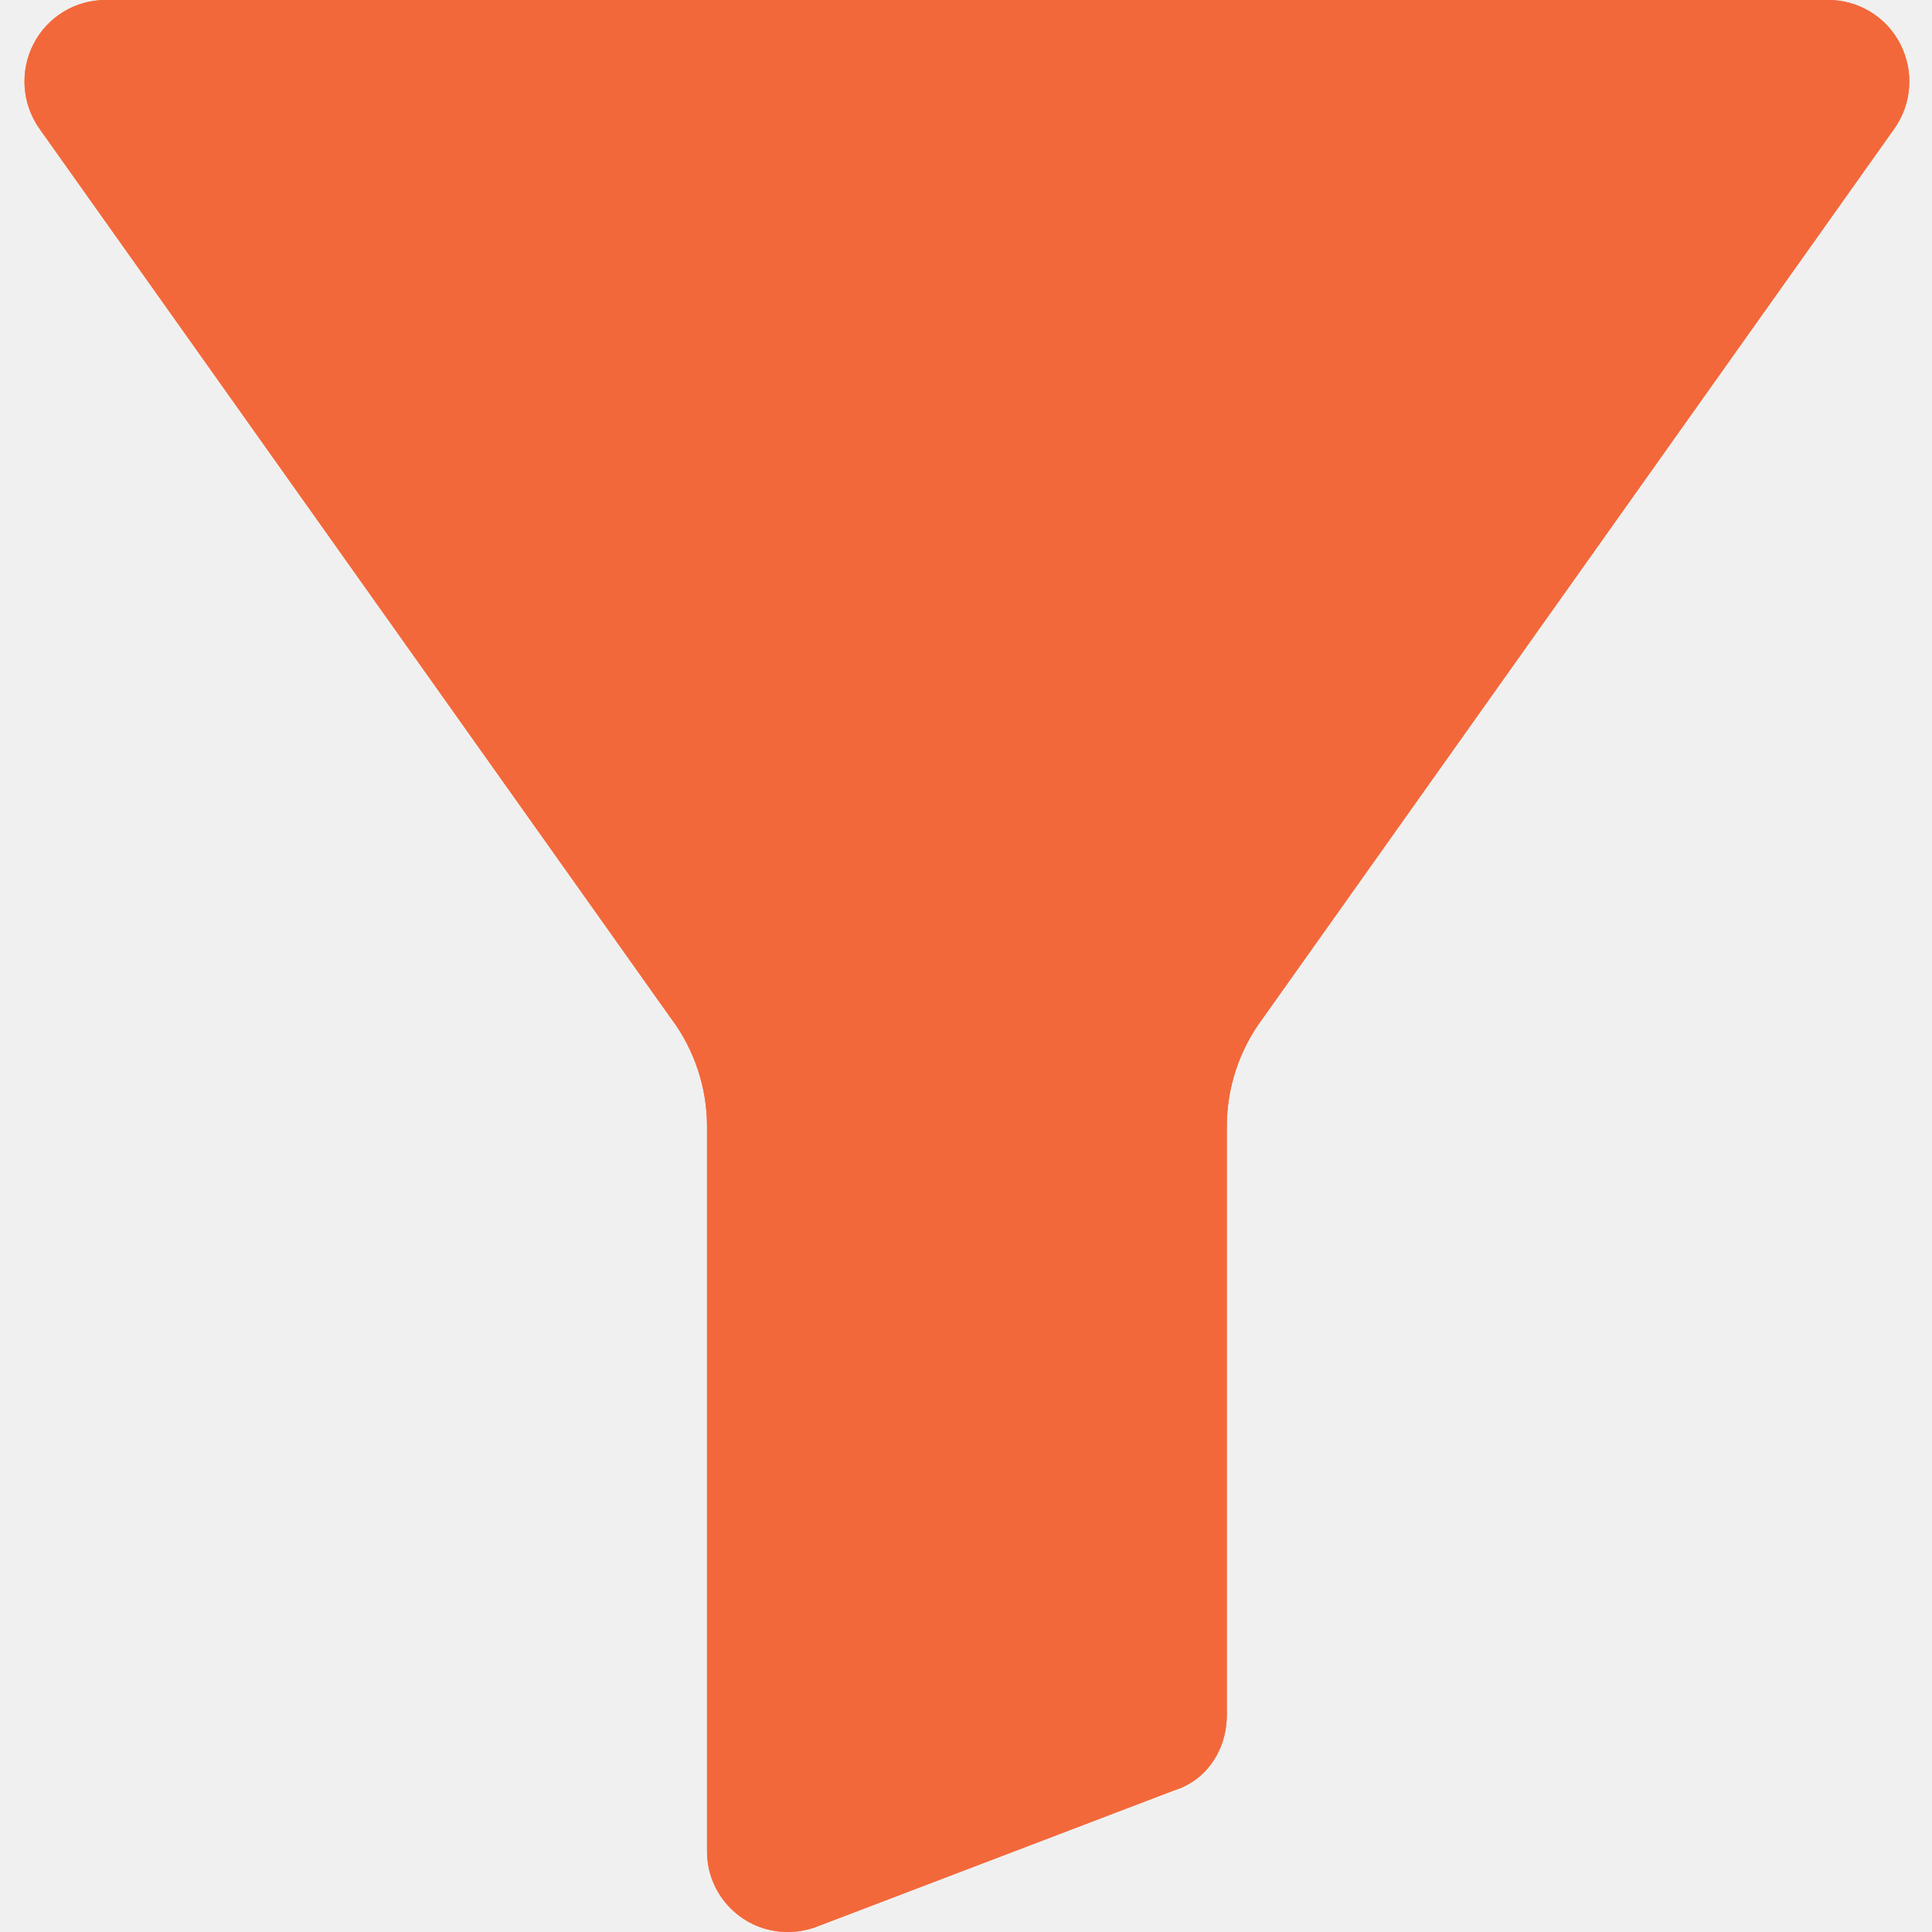
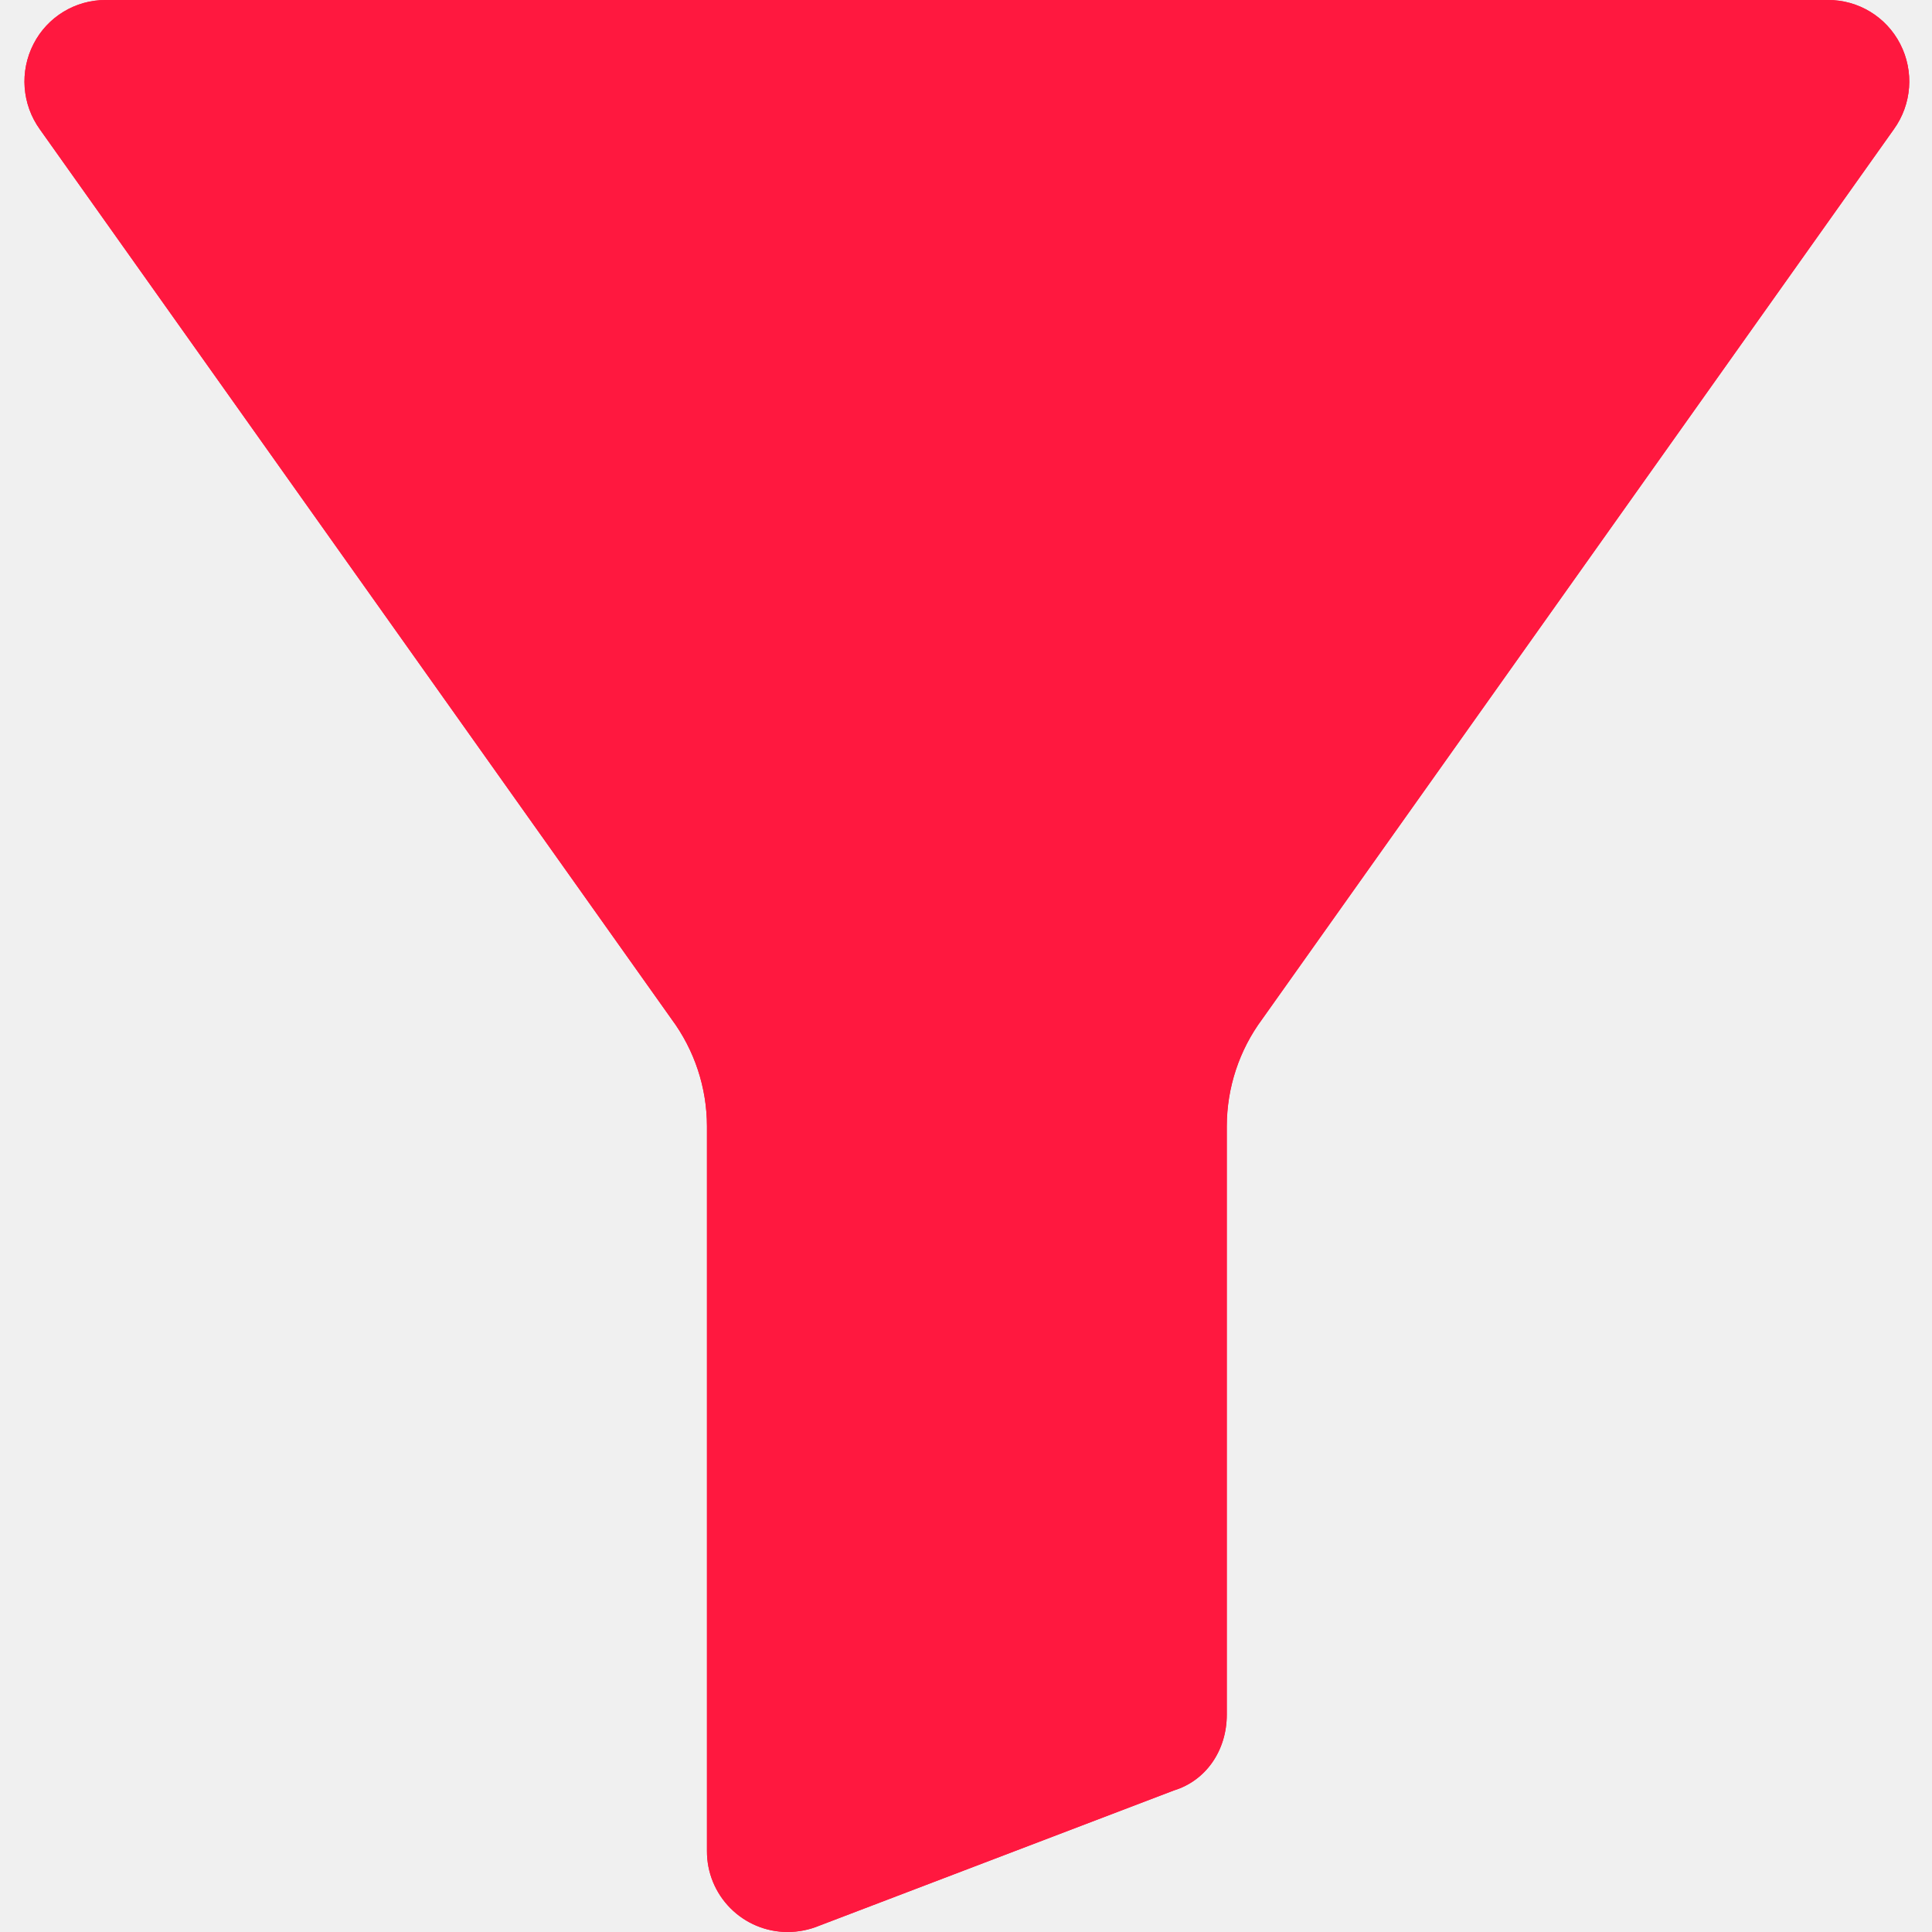
<svg xmlns="http://www.w3.org/2000/svg" width="25" height="25" viewBox="0 0 25 25" fill="none">
-   <g clip-path="url(#clip0)">
-     <path d="M23.656 1.88244e-06H1.367C0.974 -0.001 0.614 0.219 0.434 0.569C0.252 0.923 0.284 1.35 0.517 1.674L8.682 13.177C8.685 13.181 8.688 13.184 8.691 13.188C8.987 13.589 9.148 14.074 9.149 14.572V23.951C9.147 24.229 9.256 24.495 9.452 24.692C9.648 24.889 9.914 25 10.191 25C10.333 25 10.472 24.972 10.603 24.918L15.191 23.168C15.602 23.043 15.875 22.655 15.875 22.187V14.572C15.876 14.074 16.037 13.589 16.333 13.188C16.336 13.184 16.339 13.181 16.341 13.177L24.507 1.673C24.74 1.35 24.772 0.923 24.589 0.569C24.41 0.219 24.049 -0.001 23.656 1.88244e-06ZM15.31 12.436C14.854 13.055 14.607 13.804 14.606 14.572V22.033L10.418 23.63V14.572C10.416 13.804 10.17 13.055 9.713 12.436L1.786 1.269H23.238L15.31 12.436Z" fill="#F3683A" />
-     <g clip-path="url(#clip1)">
-       <path d="M23.656 1.88239e-06H1.368C0.974 -0.001 0.614 0.219 0.434 0.569C0.252 0.923 0.284 1.35 0.517 1.674L8.682 13.176C8.685 13.18 8.688 13.184 8.691 13.188C8.987 13.589 9.148 14.074 9.149 14.572V23.951C9.147 24.228 9.256 24.495 9.452 24.692C9.647 24.889 9.914 25 10.191 25C10.332 25 10.472 24.972 10.602 24.918L15.191 23.168C15.602 23.042 15.875 22.654 15.875 22.188V14.572C15.875 14.074 16.036 13.589 16.332 13.188C16.335 13.184 16.338 13.18 16.341 13.176L24.506 1.673C24.739 1.35 24.771 0.923 24.589 0.569C24.41 0.219 24.049 -0.001 23.656 1.88239e-06Z" fill="#F3683A" />
-     </g>
-   </g>
-   <defs>
-     <clipPath id="clip0">
-       <rect width="25" height="25" fill="white" />
-     </clipPath>
-     <clipPath id="clip1">
-       <rect width="25" height="25" fill="white" />
-     </clipPath>
-   </defs>
+   <path d="M23.656 1.88243e-06H1.367C0.974 -0.001 0.613 0.219 0.434 0.569C0.252 0.923 0.283 1.35 0.516 1.674L8.682 13.177C8.685 13.181 8.688 13.184 8.69 13.188C8.987 13.589 9.147 14.074 9.148 14.572V23.951C9.147 24.229 9.256 24.495 9.452 24.692C9.647 24.889 9.914 25 10.191 25C10.332 25 10.472 24.972 10.602 24.918L15.191 23.168C15.602 23.043 15.875 22.655 15.875 22.187V14.572C15.876 14.074 16.036 13.589 16.333 13.188C16.335 13.184 16.338 13.181 16.341 13.177L24.506 1.673C24.739 1.35 24.771 0.923 24.589 0.569C24.409 0.219 24.049 -0.001 23.656 1.88243e-06ZM15.309 12.436C14.854 13.055 14.607 13.804 14.605 14.572V22.033L10.417 23.63V14.572C10.416 13.804 10.169 13.055 9.713 12.436L1.786 1.269H23.237L15.309 12.436Z" fill="#FF183F" />
+   <path d="M23.655 1.88239e-06H1.367C0.974 -0.001 0.613 0.219 0.434 0.569C0.252 0.923 0.283 1.35 0.516 1.674L8.682 13.176C8.684 13.18 8.687 13.184 8.69 13.188C8.987 13.589 9.147 14.074 9.148 14.572V23.951C9.146 24.228 9.255 24.495 9.451 24.692C9.647 24.889 9.913 25 10.191 25C10.332 25 10.472 24.972 10.602 24.918L15.19 23.168C15.601 23.042 15.874 22.654 15.874 22.188V14.572C15.875 14.074 16.035 13.589 16.332 13.188C16.335 13.184 16.337 13.18 16.34 13.176L24.506 1.673C24.739 1.35 24.771 0.923 24.588 0.569C24.409 0.219 24.048 -0.001 23.655 1.88239e-06Z" fill="#FF183F" />
</svg>
